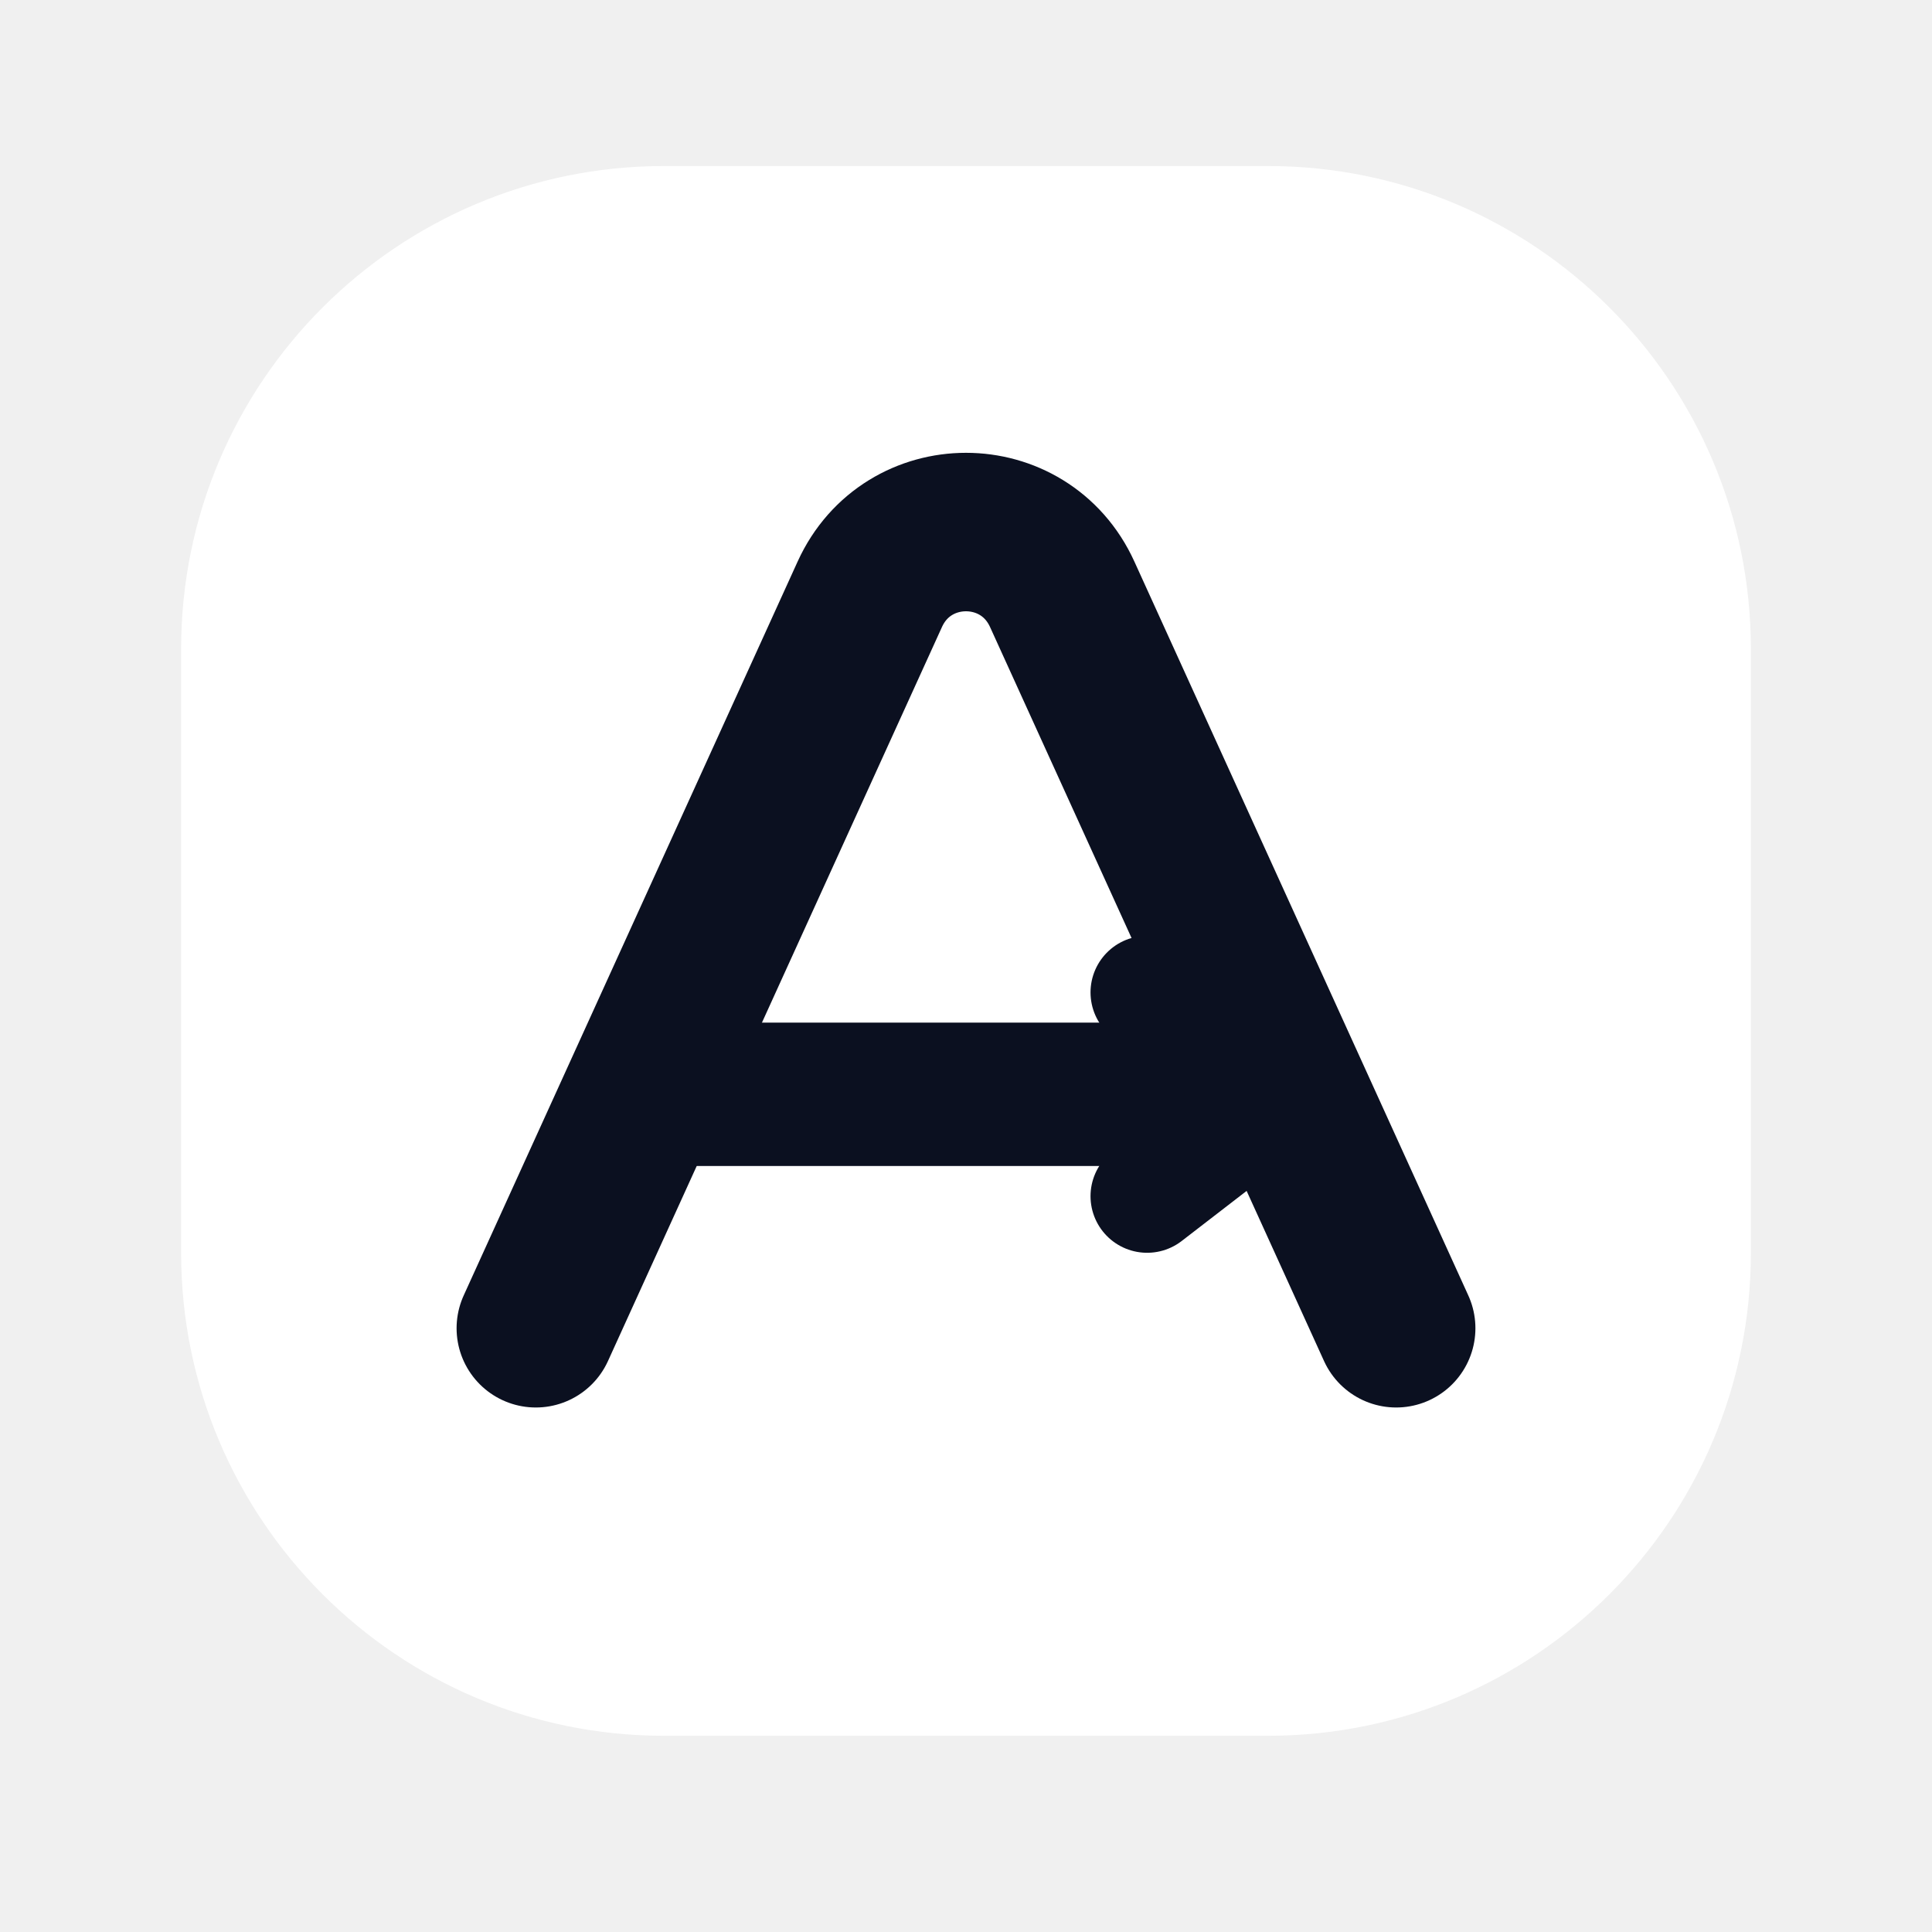
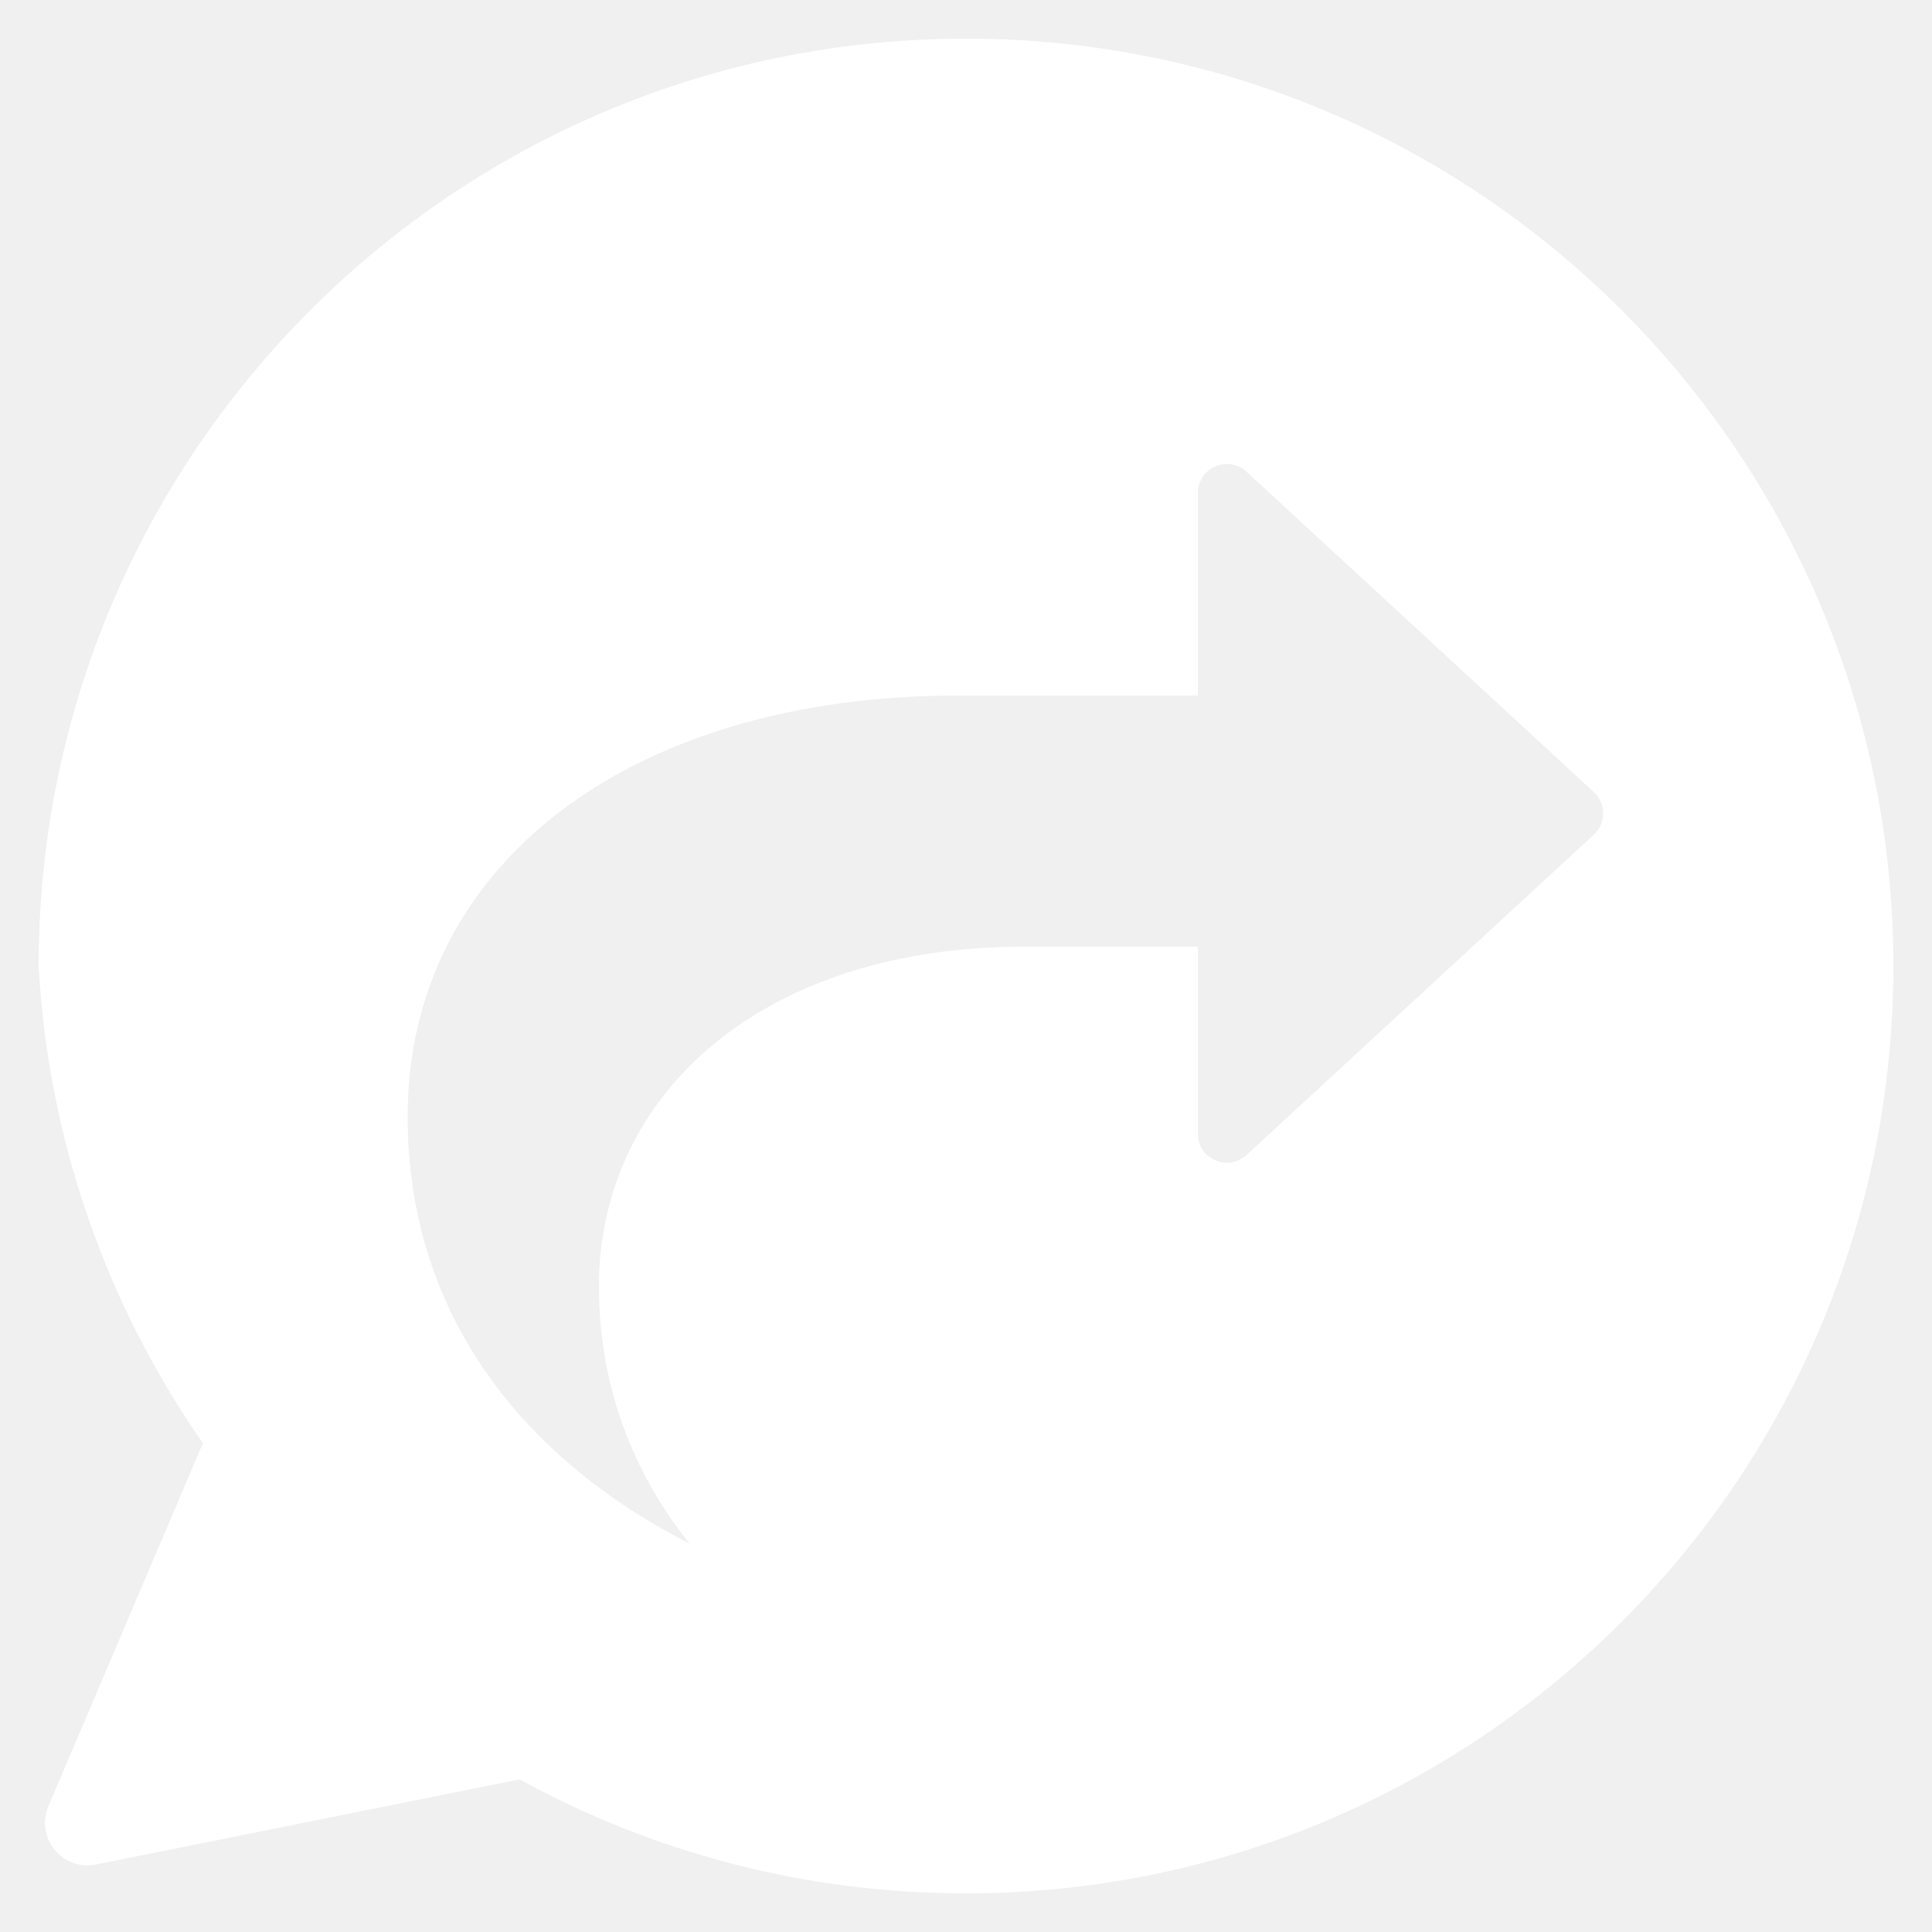
- <svg xmlns="http://www.w3.org/2000/svg" width="512" height="512" viewBox="0 0 512 512" fill="none">
-   <rect x="48" y="44" width="416" height="416" rx="128" fill="white" />
-   <path d="M142 352L230.5 157.5C240.5 135.5 271.5 135.5 281.5 157.5L370 352" stroke="#0B1020" stroke-width="42" stroke-linecap="round" stroke-linejoin="round" />
-   <path d="M182 290H323" stroke="#0B1020" stroke-width="38" stroke-linecap="round" />
-   <path d="M304 263L339 290L304 317" stroke="#0B1020" stroke-width="30" stroke-linecap="round" stroke-linejoin="round" />
+ <svg xmlns="http://www.w3.org/2000/svg" width="100" height="100" viewBox="0 0 100 100">
+   <path d="M50 2C76.51 2 98 23.49 98 50S76.51 98 50 98c-8.3 0-16.2-2.1-23.1-5.9L5 96.5a2.2 2.2 0 0 1-2.5-3l8-18.8A47.8 47.8 0 0 1 2 50C2 23.49 23.49 2 50 2ZM62 25.5a1.5 1.5 0 0 1 2.5-1.1l18 16.6a1.5 1.5 0 0 1 0 2.2l-18 16.6A1.5 1.5 0 0 1 62 58.7V49h-9c-13.5 0-22 7.6-22 17.6 0 5 1.7 9.6 4.7 13.3-9-4.6-14.6-12.2-14.6-22.1C21.1 44.7 32.7 36 49.6 36H62Z" fill="#fff" fill-rule="evenodd" />
</svg>
